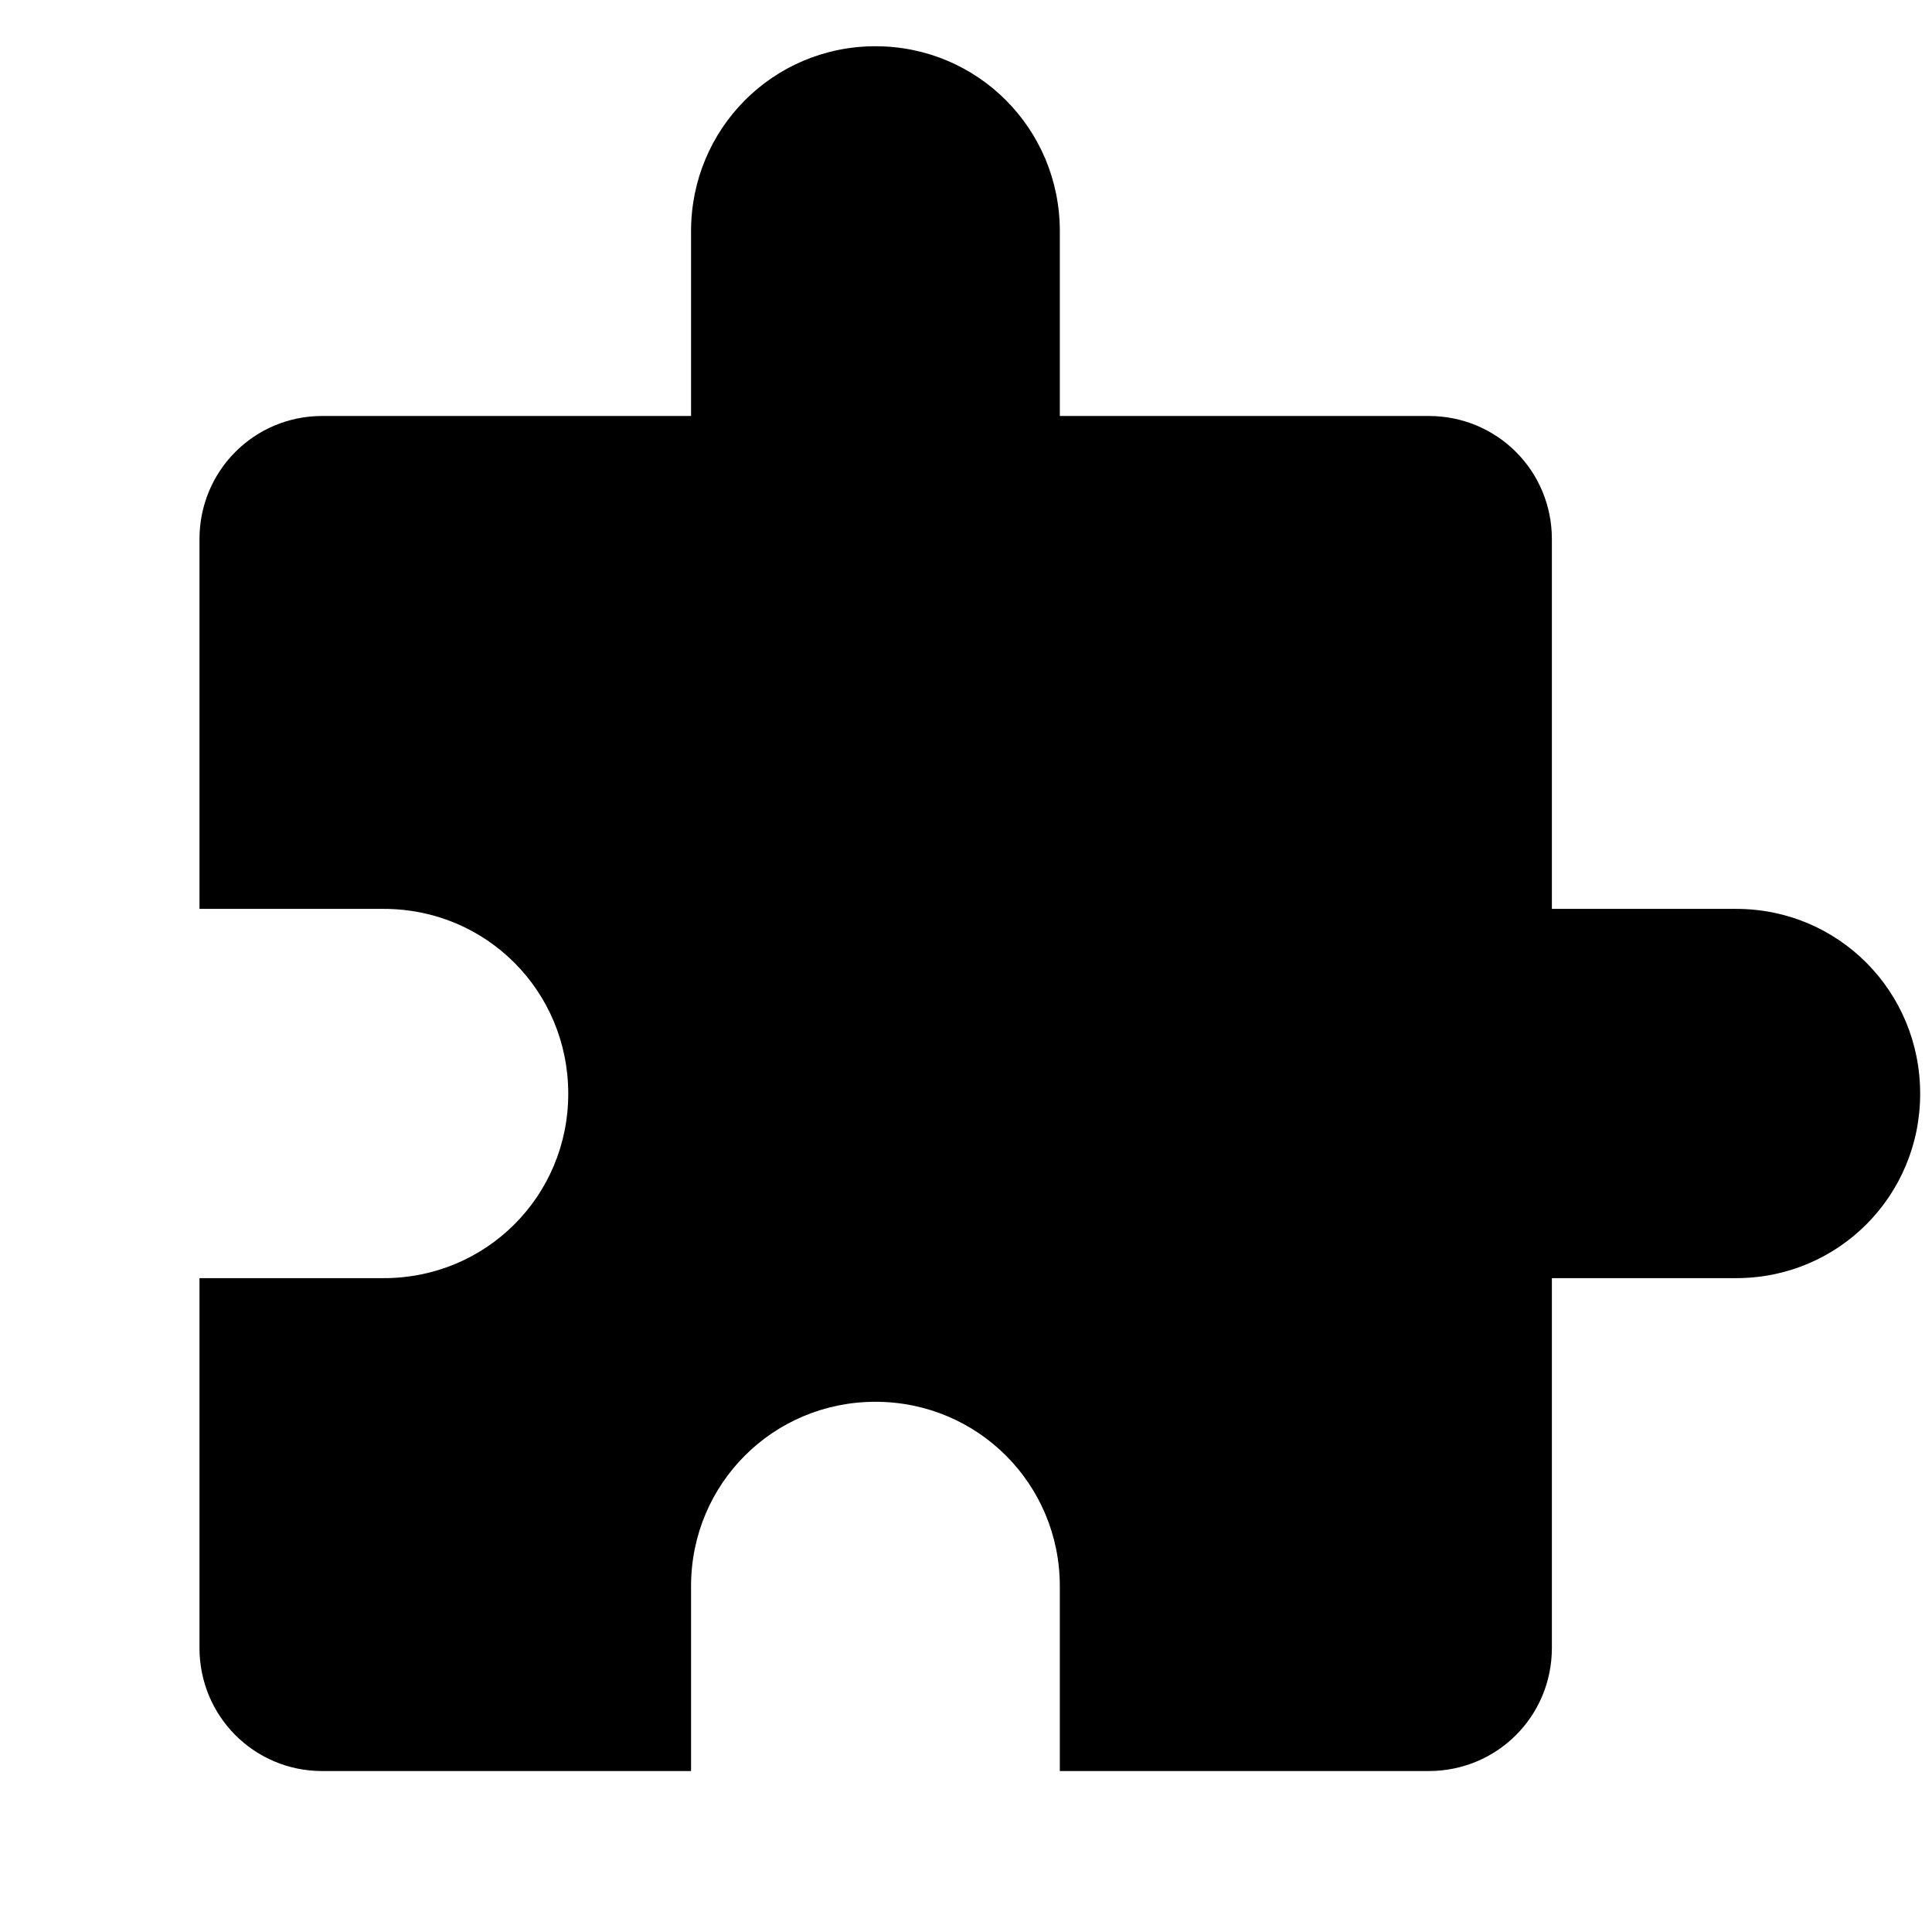
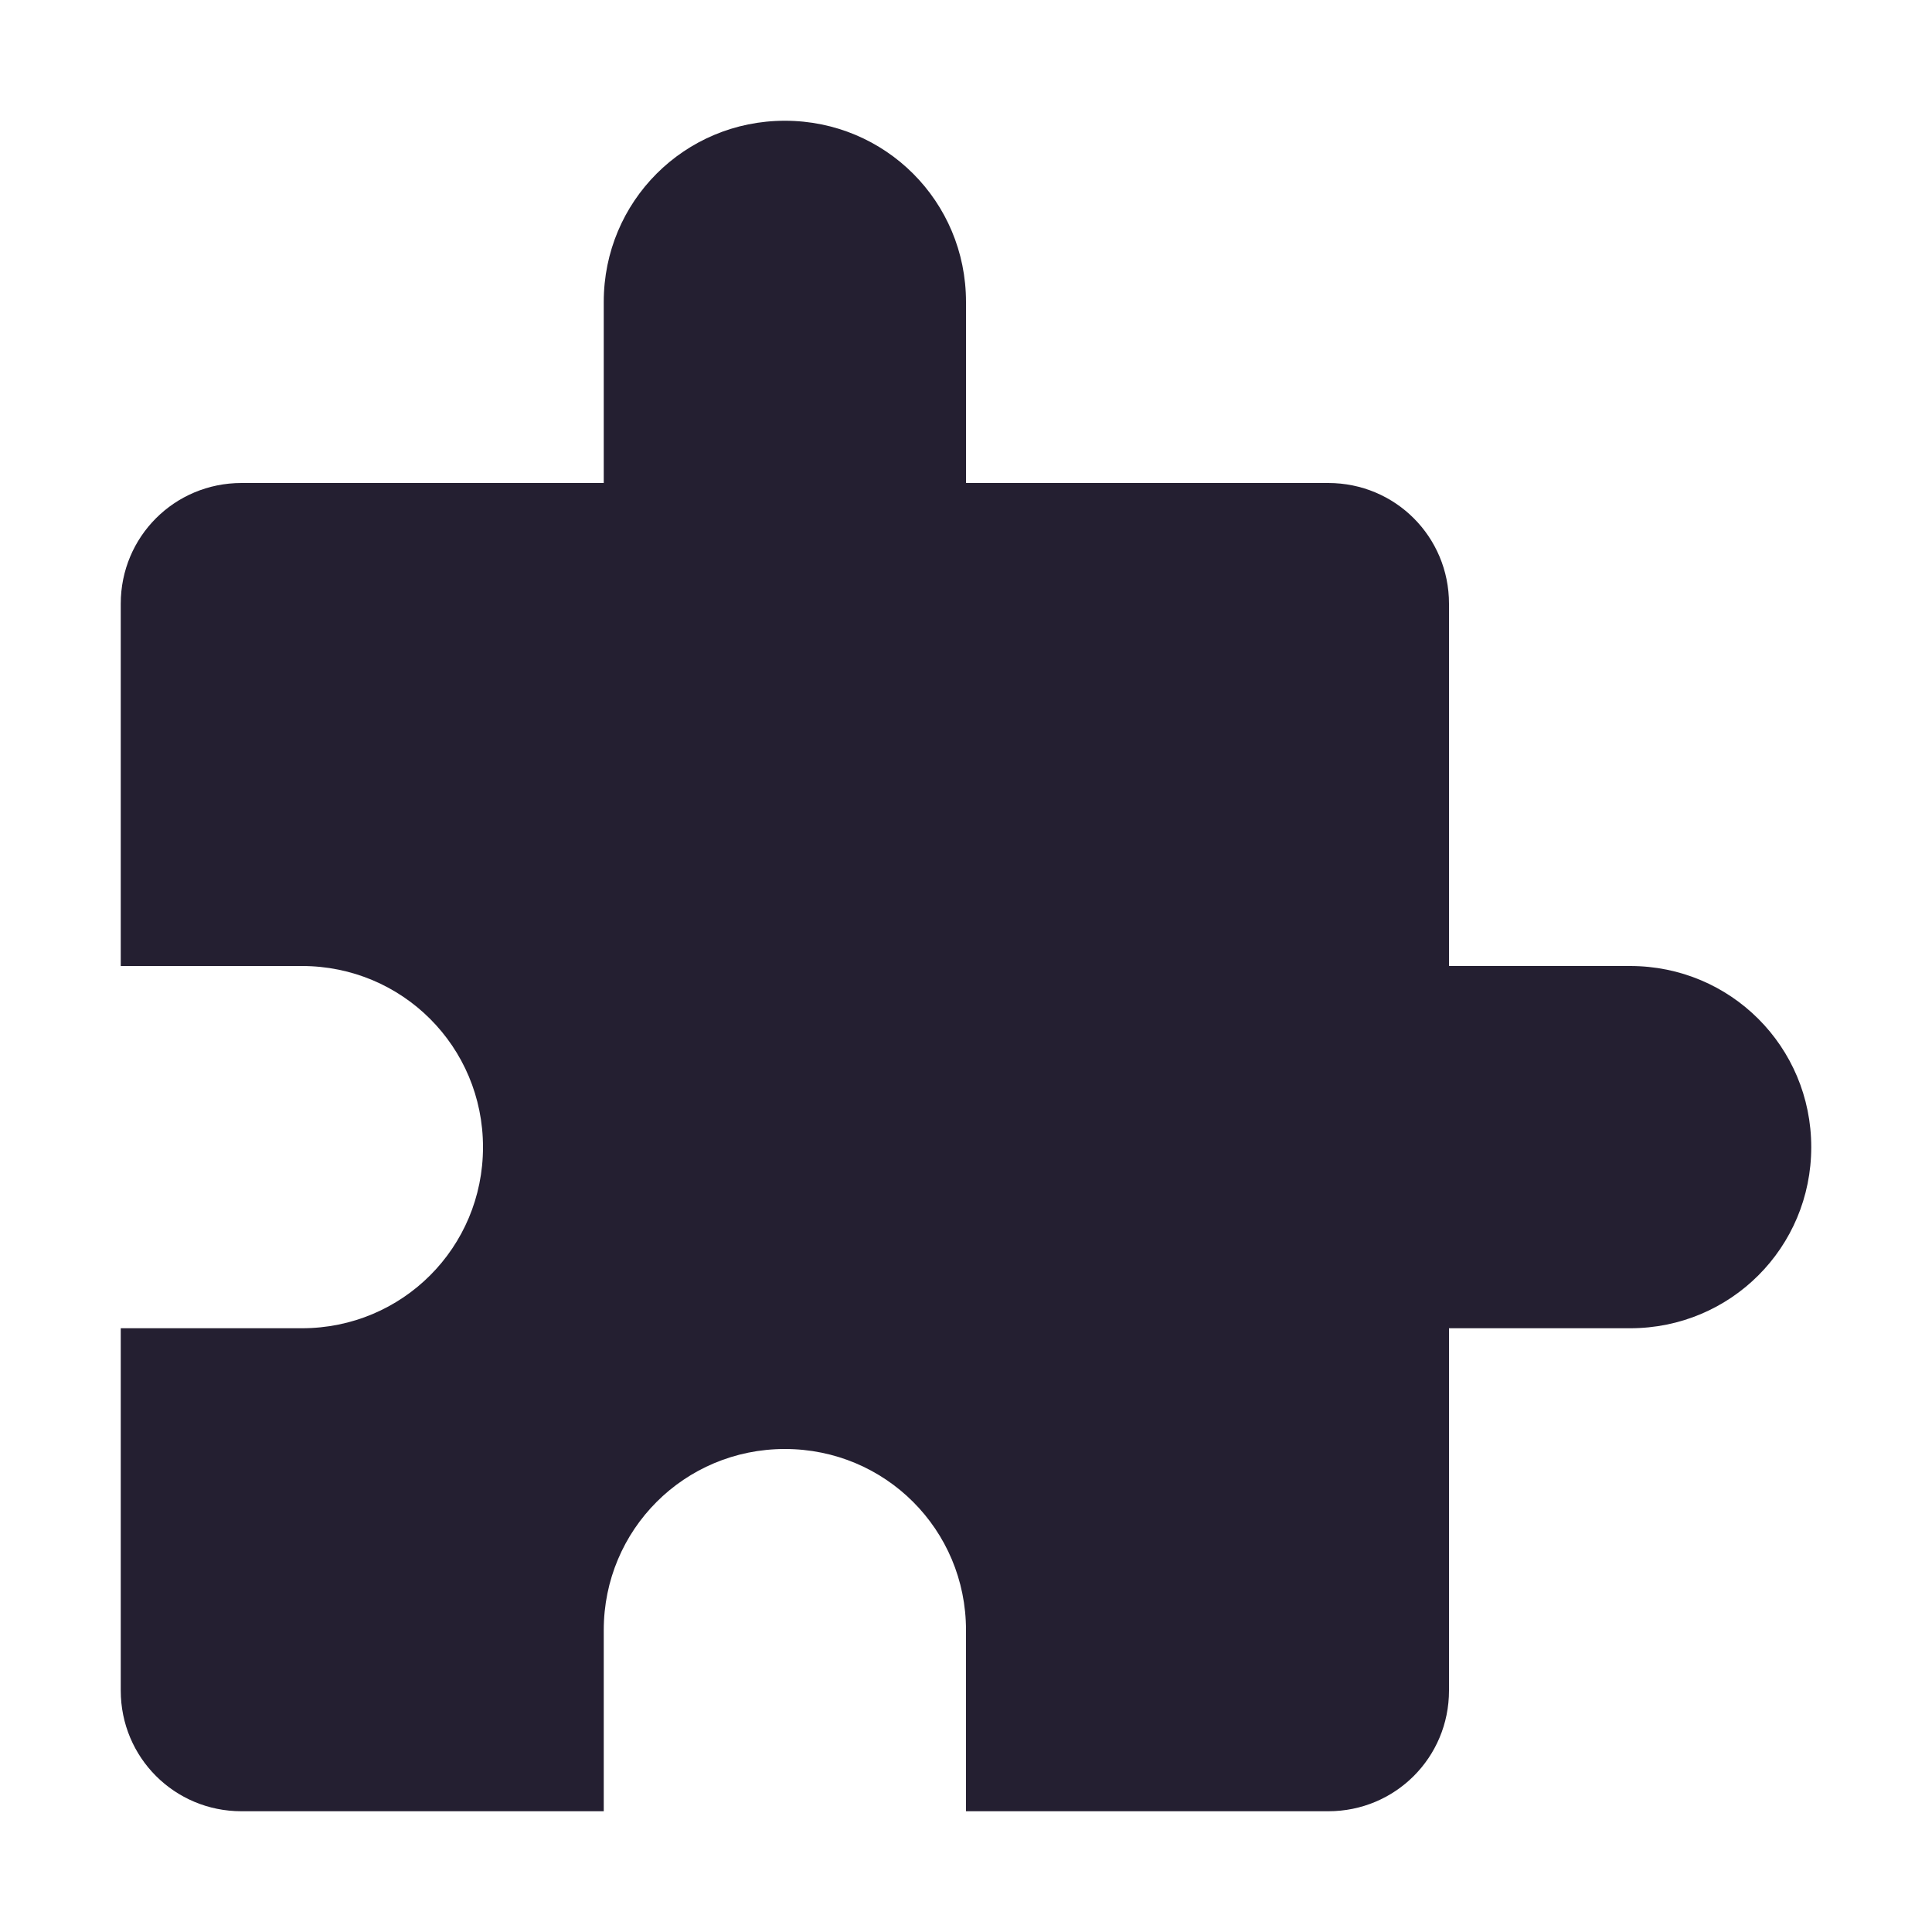
<svg xmlns="http://www.w3.org/2000/svg" height="16px" viewBox="0 0 16 16" width="16px">
-   <path d="m 7.25 0.383 c -0.848 0 -1.527 0.684 -1.527 1.531 v 1.531 h -3.055 c -0.562 0 -1.016 0.453 -1.016 1.02 v 3.062 h 1.527 c 0.848 0 1.527 0.68 1.527 1.531 c 0 0.848 -0.68 1.527 -1.527 1.527 h -1.527 v 3.062 c 0 0.566 0.453 1.02 1.016 1.02 h 3.055 v -1.531 c 0 -0.848 0.68 -1.527 1.527 -1.527 s 1.527 0.68 1.527 1.527 v 1.531 h 3.055 c 0.566 0 1.02 -0.453 1.02 -1.02 v -3.062 h 1.527 c 0.844 0 1.523 -0.68 1.523 -1.527 c 0 -0.852 -0.68 -1.531 -1.523 -1.531 h -1.527 v -3.062 c 0 -0.566 -0.453 -1.02 -1.02 -1.02 h -3.055 v -1.531 c 0 -0.848 -0.68 -1.531 -1.527 -1.531 z m 0 0" />
+   <path d="m 6.5 1 c -0.832 0 -1.5 0.668 -1.5 1.5 v 1.5 h -3 c -0.555 0 -1 0.445 -1 1 v 3 h 1.5 c 0.832 0 1.5 0.668 1.5 1.5 s -0.668 1.5 -1.5 1.5 h -1.5 v 3 c 0 0.555 0.445 1 1 1 h 3 v -1.5 c 0 -0.832 0.668 -1.5 1.5 -1.5 s 1.5 0.668 1.5 1.5 v 1.5 h 3 c 0.555 0 1 -0.445 1 -1 v -3 h 1.5 c 0.832 0 1.5 -0.668 1.5 -1.5 s -0.668 -1.5 -1.5 -1.5 h -1.5 v -3 c 0 -0.555 -0.445 -1 -1 -1 h -3 v -1.5 c 0 -0.832 -0.668 -1.5 -1.5 -1.5 z m 0 0" fill="#241f31" />
</svg>
